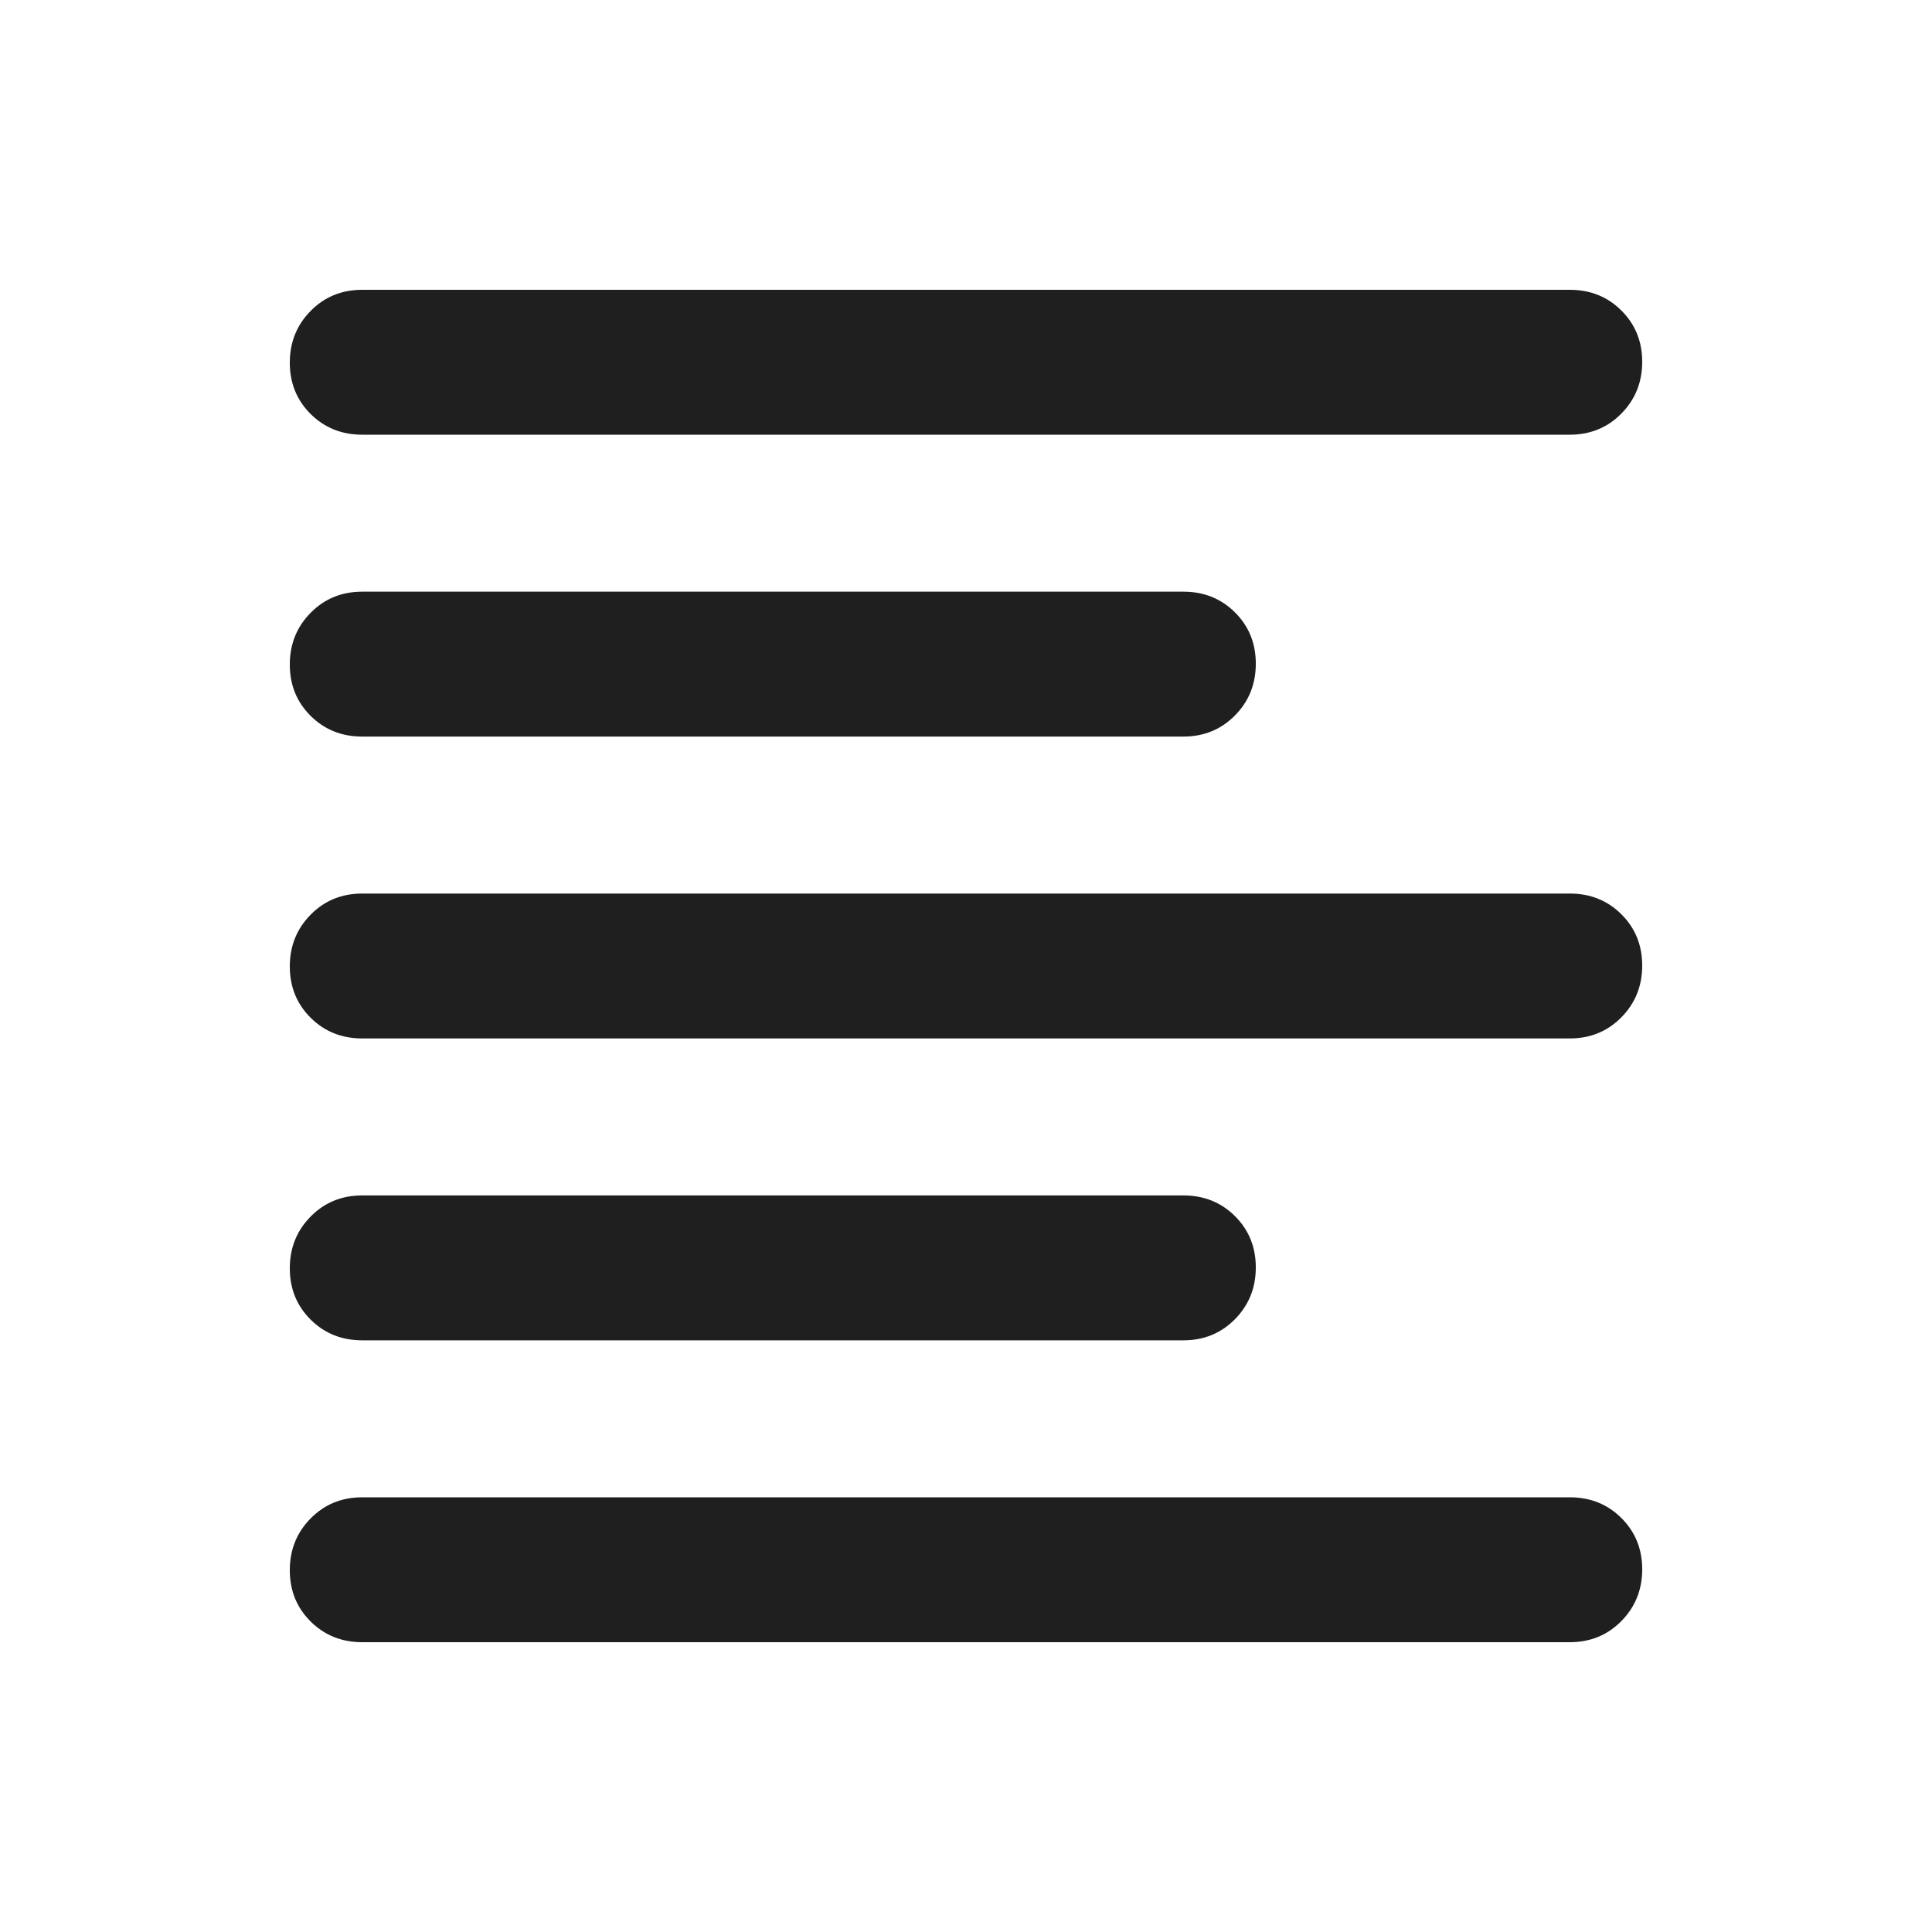
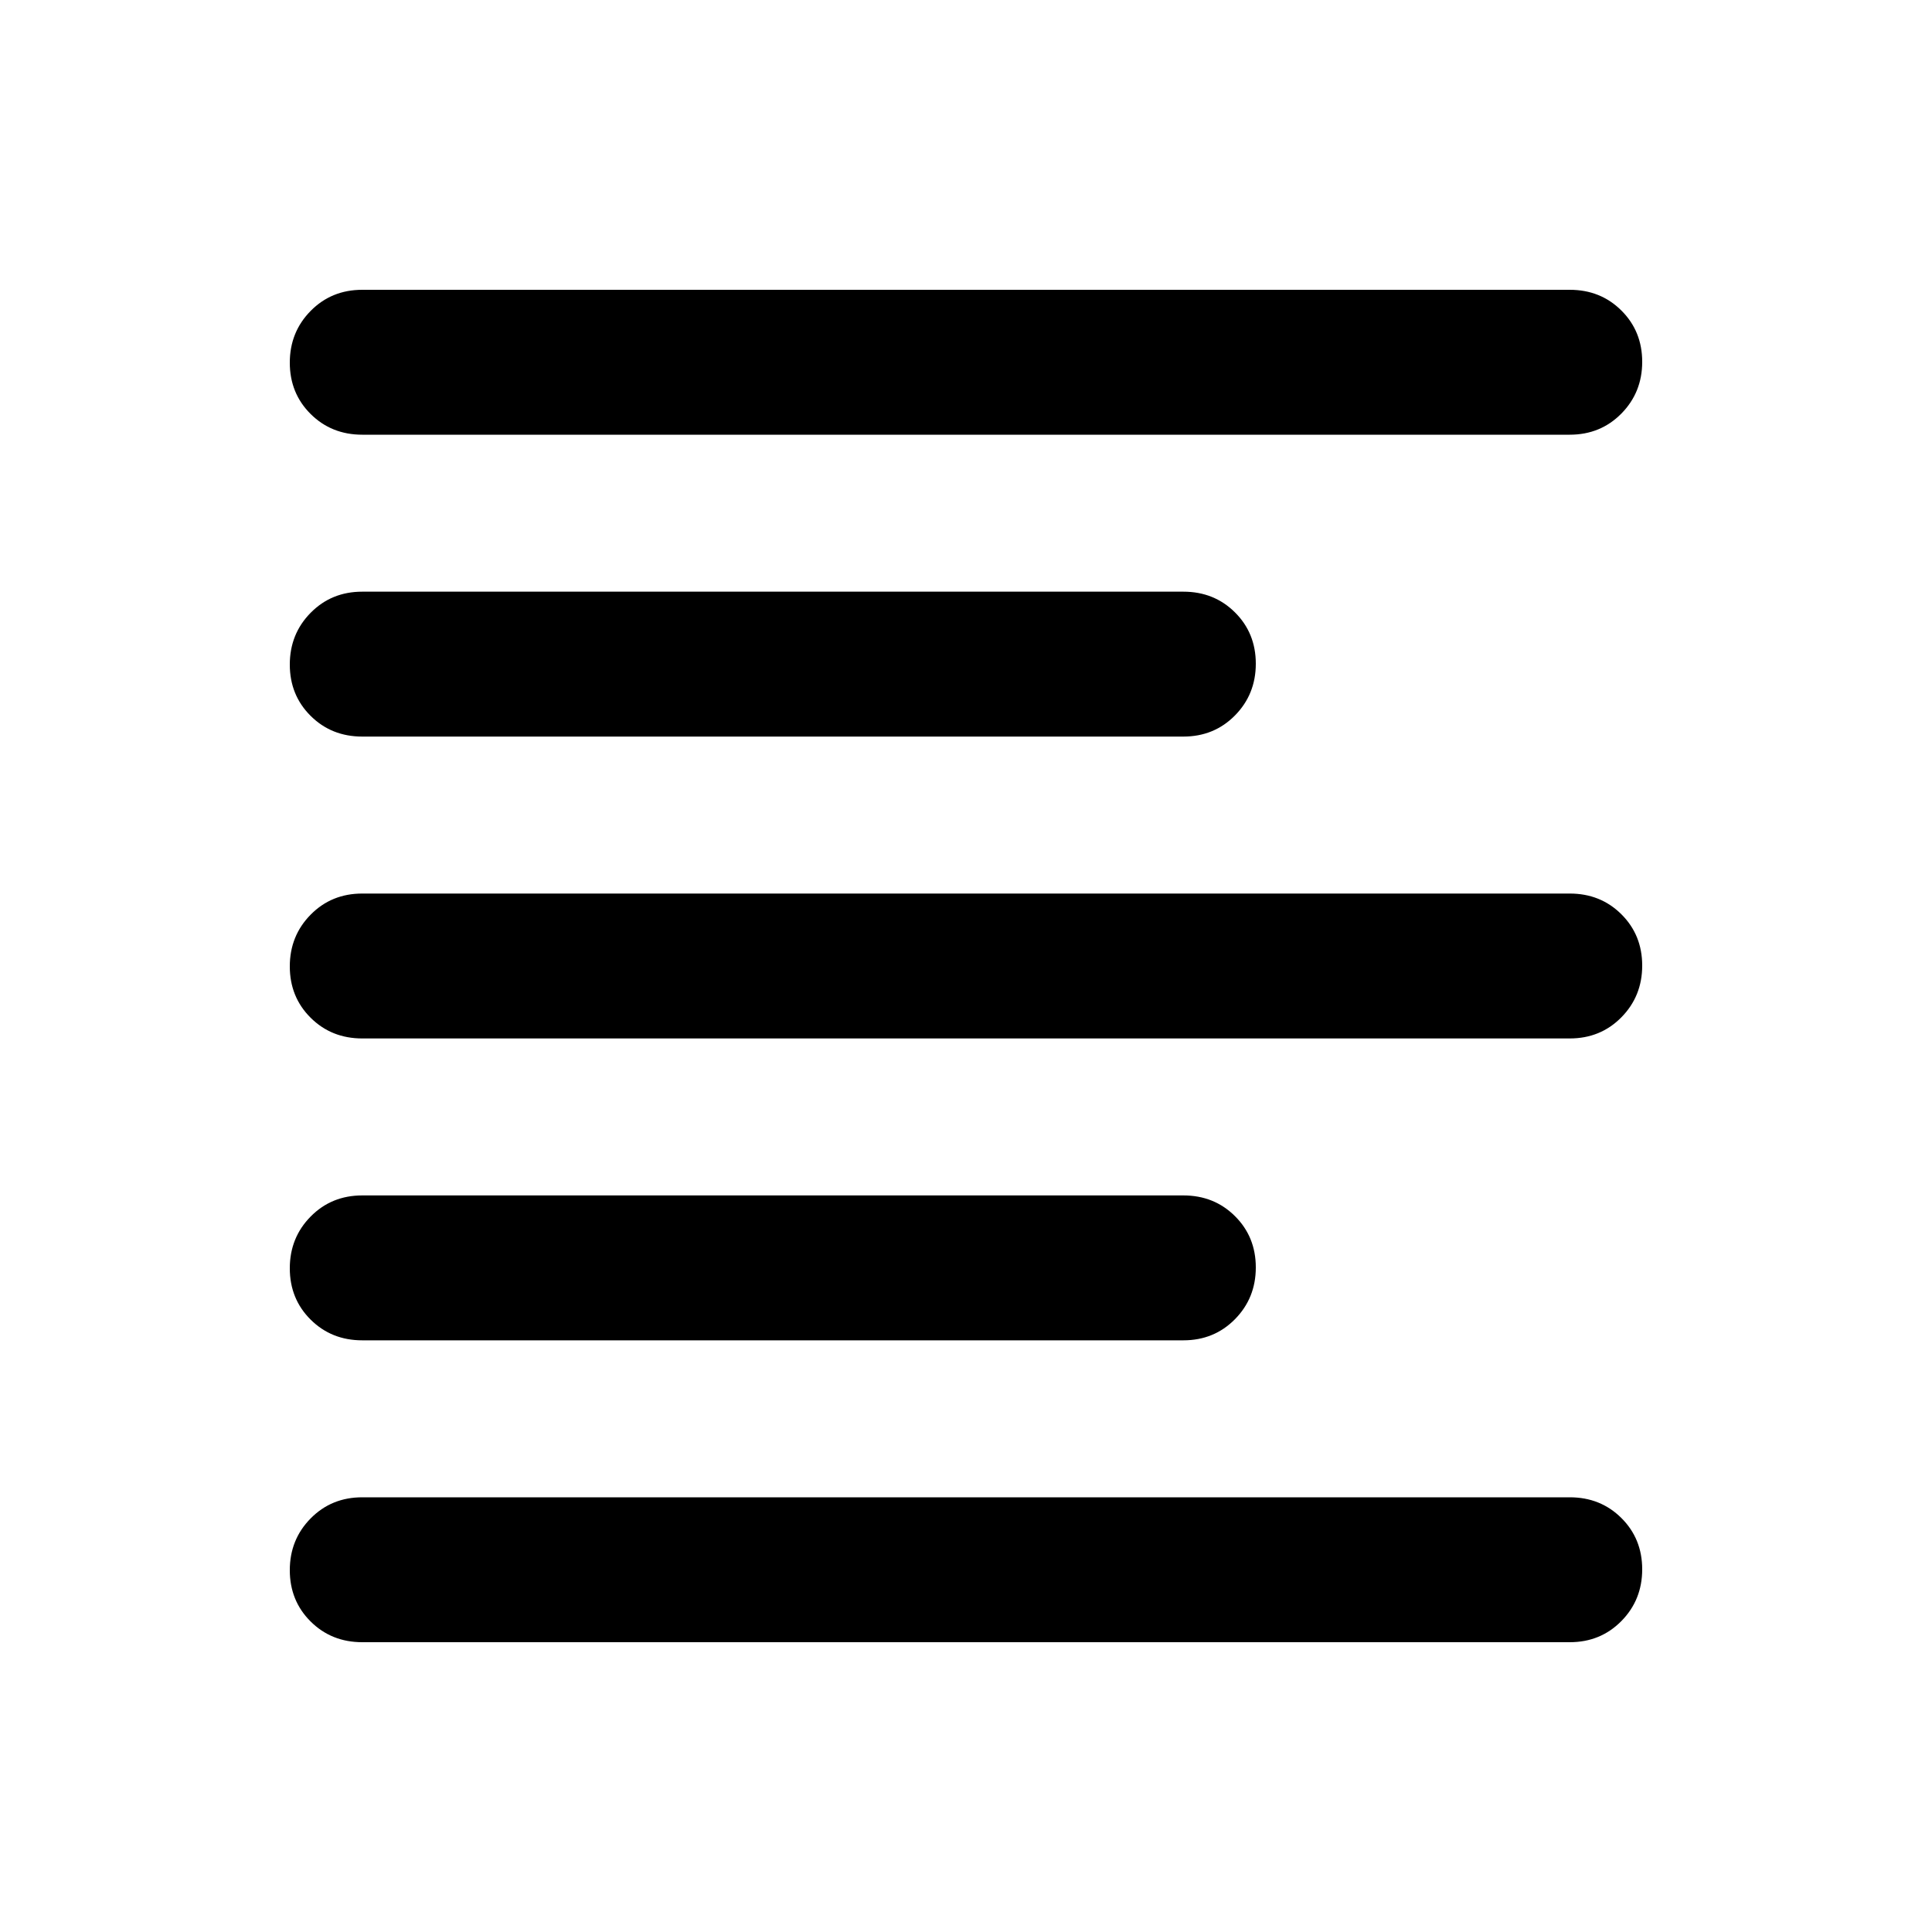
- <svg xmlns="http://www.w3.org/2000/svg" height="20px" viewBox="0 -960 960 960" width="20px" fill="#1f1f1f">
+ <svg xmlns="http://www.w3.org/2000/svg" height="20px" viewBox="0 -960 960 960" width="20px" fill="currentColor">
  <path d="M180-144q-15.3 0-25.65-10.29Q144-164.58 144-179.79t10.35-25.71Q164.7-216 180-216h600q15.3 0 25.65 10.29Q816-195.42 816-180.21t-10.35 25.71Q795.3-144 780-144H180Zm0-150q-15.3 0-25.65-10.29Q144-314.58 144-329.79t10.35-25.71Q164.7-366 180-366h408q15.3 0 25.65 10.29Q624-345.42 624-330.21t-10.35 25.71Q603.3-294 588-294H180Zm0-150q-15.3 0-25.65-10.29Q144-464.58 144-479.79t10.35-25.71Q164.7-516 180-516h600q15.3 0 25.65 10.29Q816-495.42 816-480.21t-10.35 25.71Q795.3-444 780-444H180Zm0-150q-15.3 0-25.65-10.29Q144-614.58 144-629.79t10.35-25.71Q164.7-666 180-666h408q15.3 0 25.65 10.29Q624-645.42 624-630.21t-10.35 25.71Q603.3-594 588-594H180Zm0-150q-15.3 0-25.65-10.29Q144-764.58 144-779.79t10.35-25.71Q164.7-816 180-816h600q15.3 0 25.65 10.29Q816-795.42 816-780.21t-10.35 25.71Q795.3-744 780-744H180Z" />
</svg>
